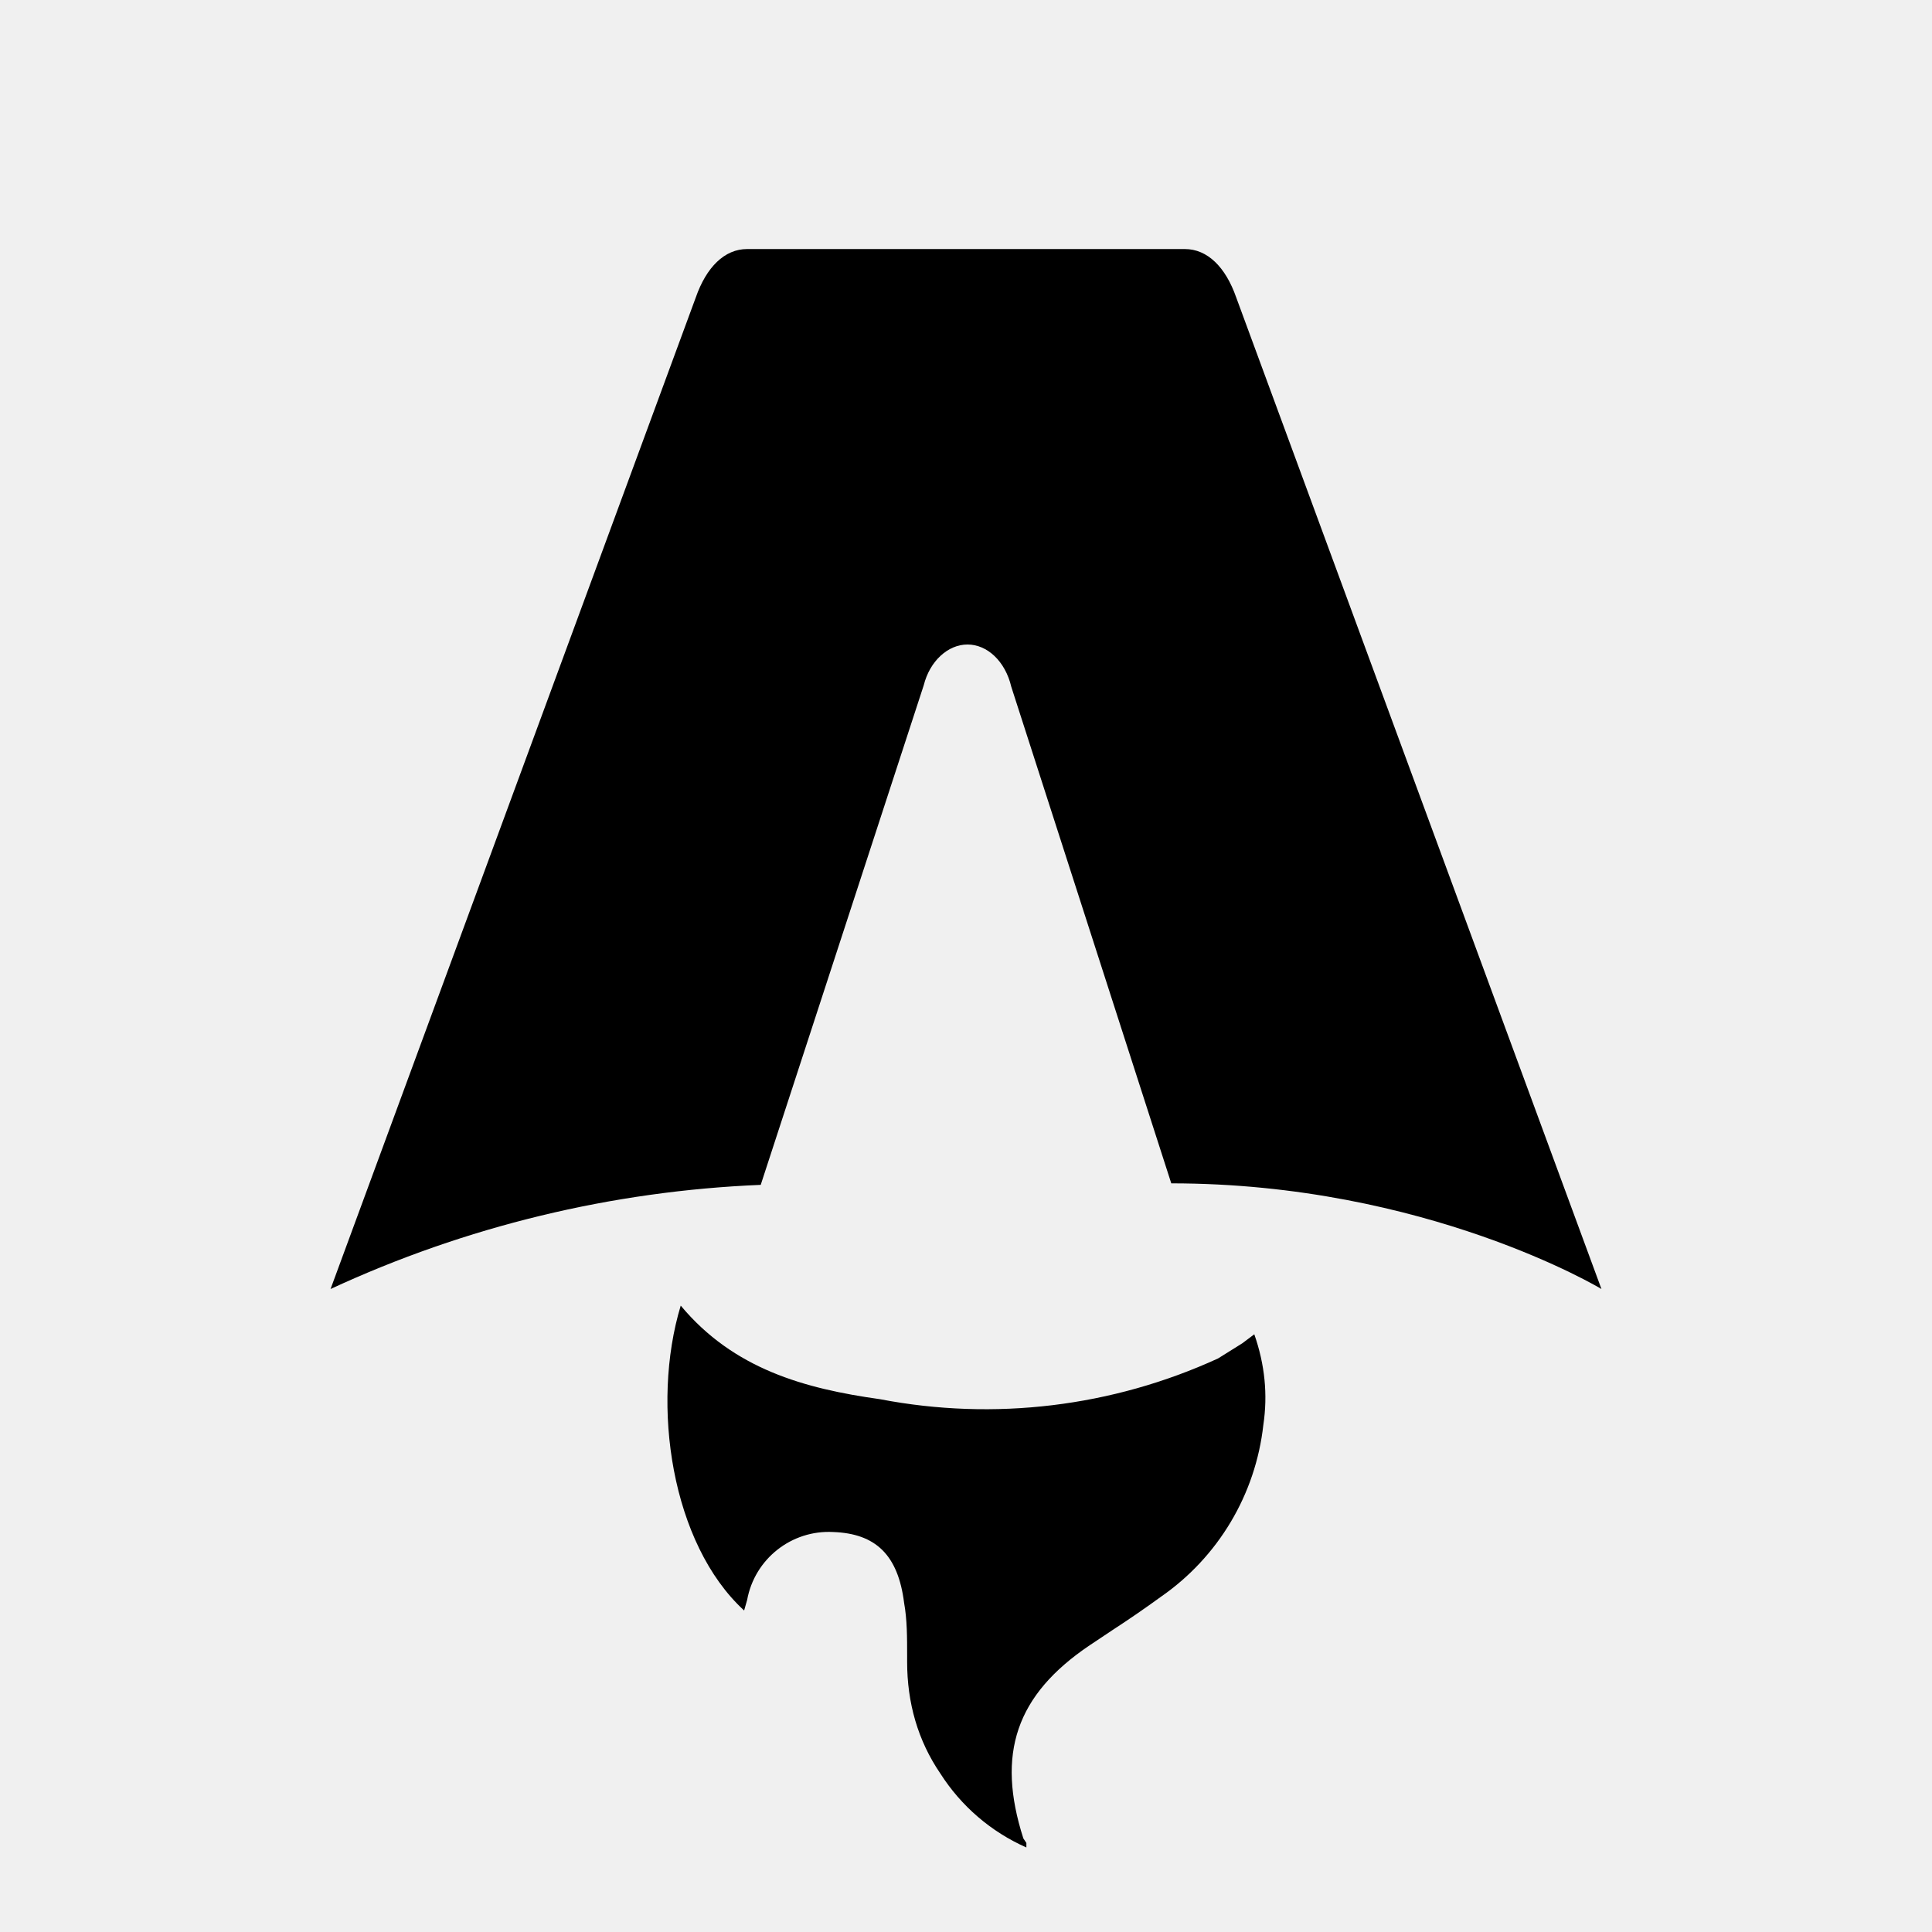
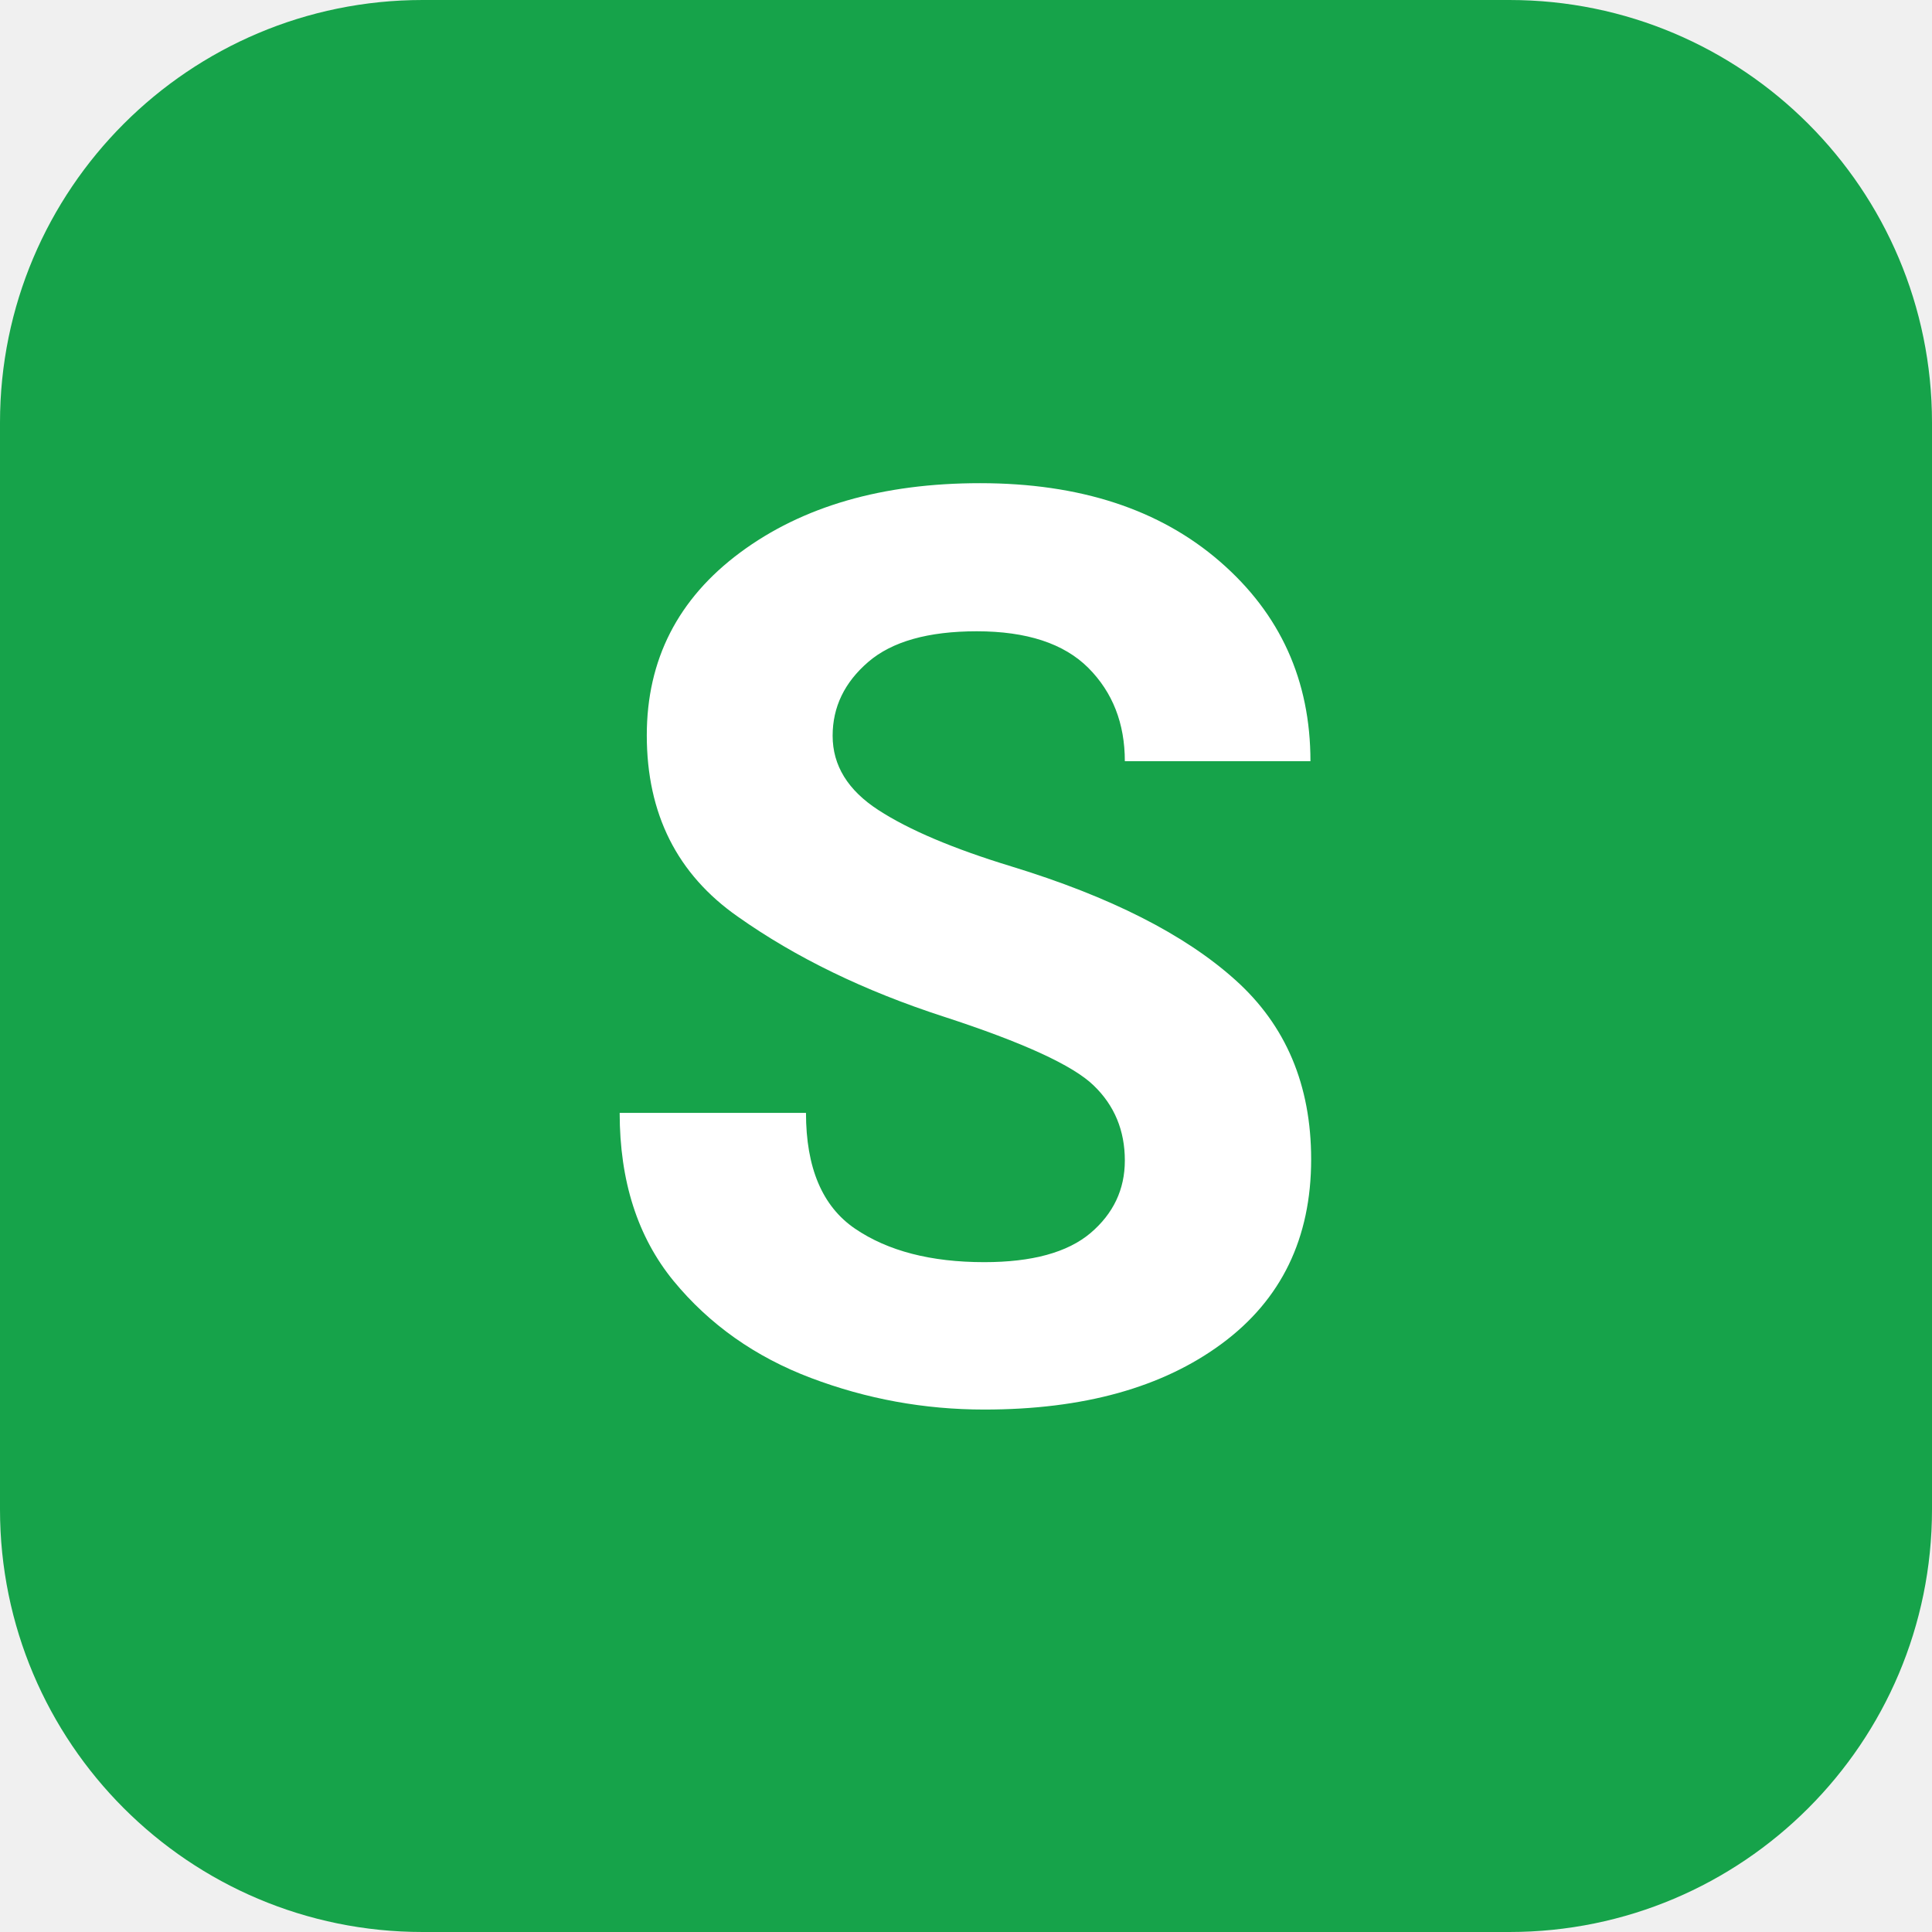
- <svg xmlns="http://www.w3.org/2000/svg" fill="none" viewBox="0 0 128 128">
-   <path d="M50.4 78.5a75.1 75.1 0 0 0-28.5 6.9l24.2-65.7c.7-2 1.9-3.2 3.4-3.2h29c1.5 0 2.7 1.2 3.4 3.2l24.2 65.7s-11.6-7-28.5-7L67 45.5c-.4-1.7-1.6-2.8-2.9-2.8-1.3 0-2.5 1.1-2.9 2.7L50.4 78.5Zm-1.1 28.2Zm-4.2-20.2c-2 6.6-.6 15.8 4.2 20.2a17.5 17.5 0 0 1 .2-.7 5.5 5.5 0 0 1 5.7-4.5c2.8.1 4.3 1.5 4.7 4.7.2 1.1.2 2.3.2 3.5v.4c0 2.7.7 5.2 2.2 7.4a13 13 0 0 0 5.7 4.9v-.3l-.2-.3c-1.8-5.6-.5-9.5 4.4-12.8l1.5-1a73 73 0 0 0 3.2-2.2 16 16 0 0 0 6.8-11.4c.3-2 .1-4-.6-6l-.8.6-1.6 1a37 37 0 0 1-22.4 2.7c-5-.7-9.7-2-13.2-6.2Z" />
-   <style>
-         path { fill: #000; }
-         @media (prefers-color-scheme: dark) {
-             path { fill: #FFF; }
-         }
-     </style>
+ <svg xmlns="http://www.w3.org/2000/svg" viewBox="0 0 128 128">
+   <rect width="128" height="128" rx="28" fill="#16a34a" />
+   <text x="50%" y="50%" dy="0.34em" text-anchor="middle" font-family="ui-sans-serif, system-ui, -apple-system, 'Segoe UI', Roboto, Inter, Helvetica, Arial, sans-serif" font-size="84" font-weight="700" fill="#ffffff">S</text>
</svg>
